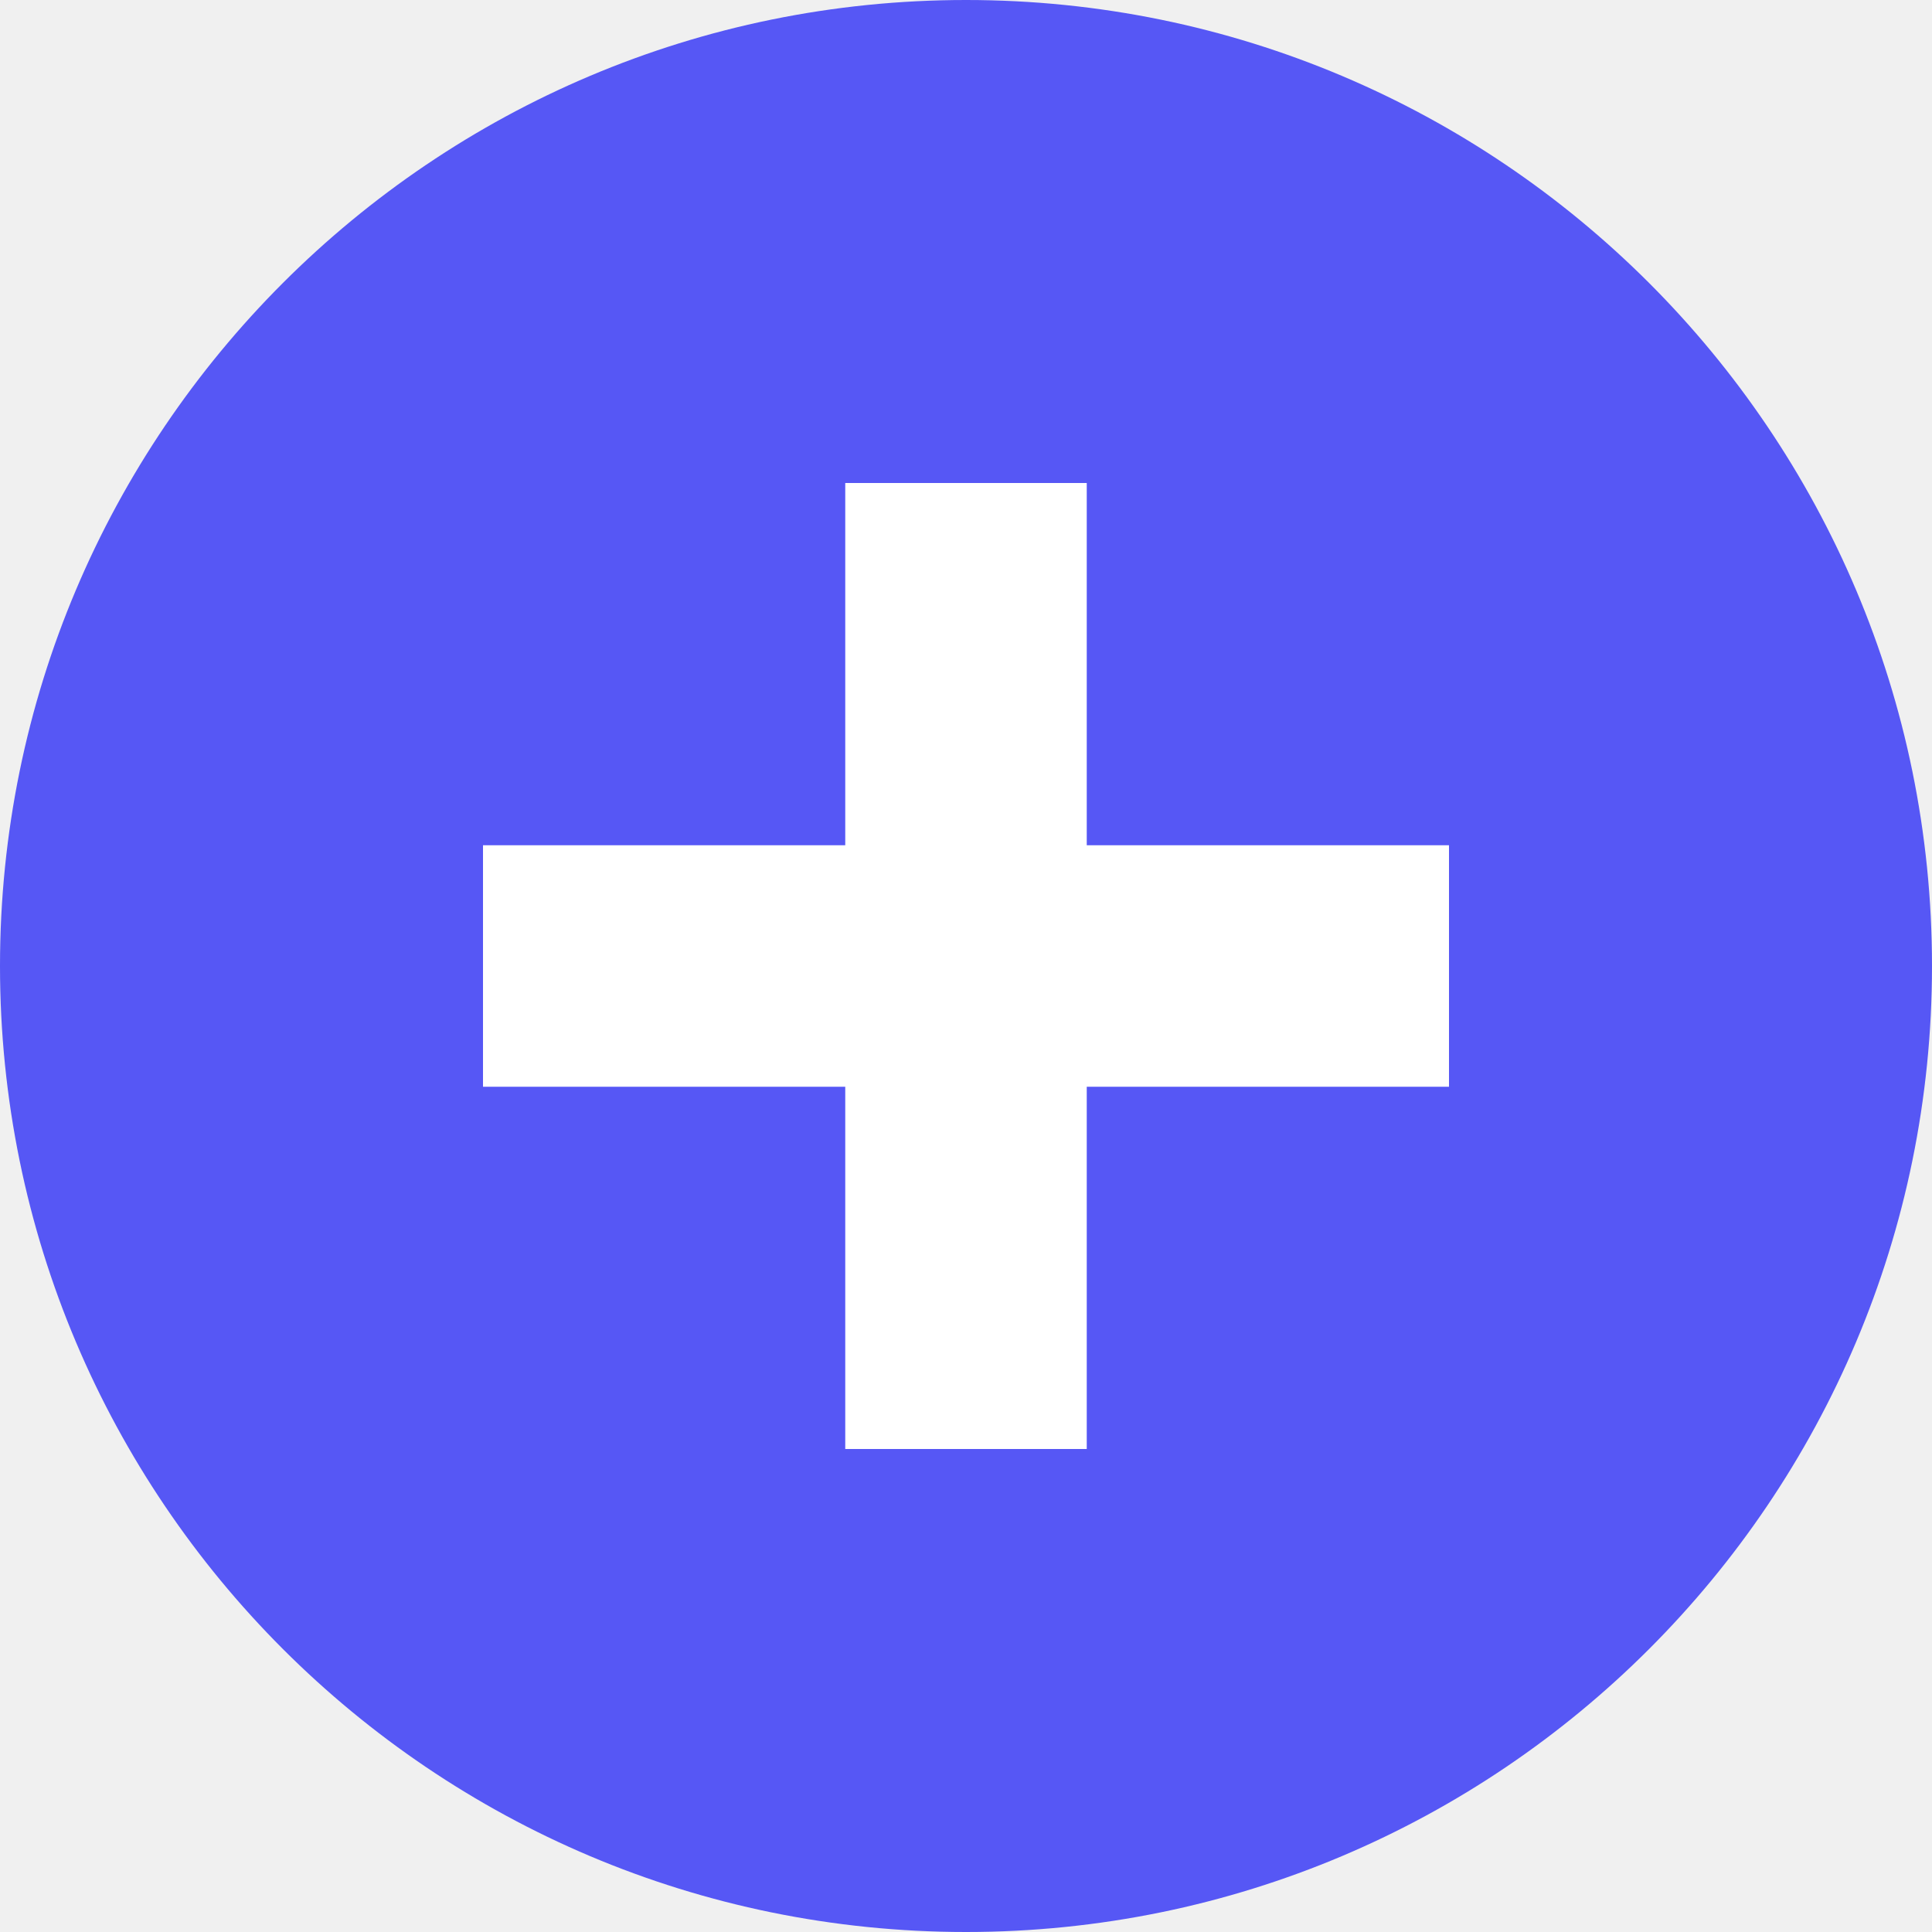
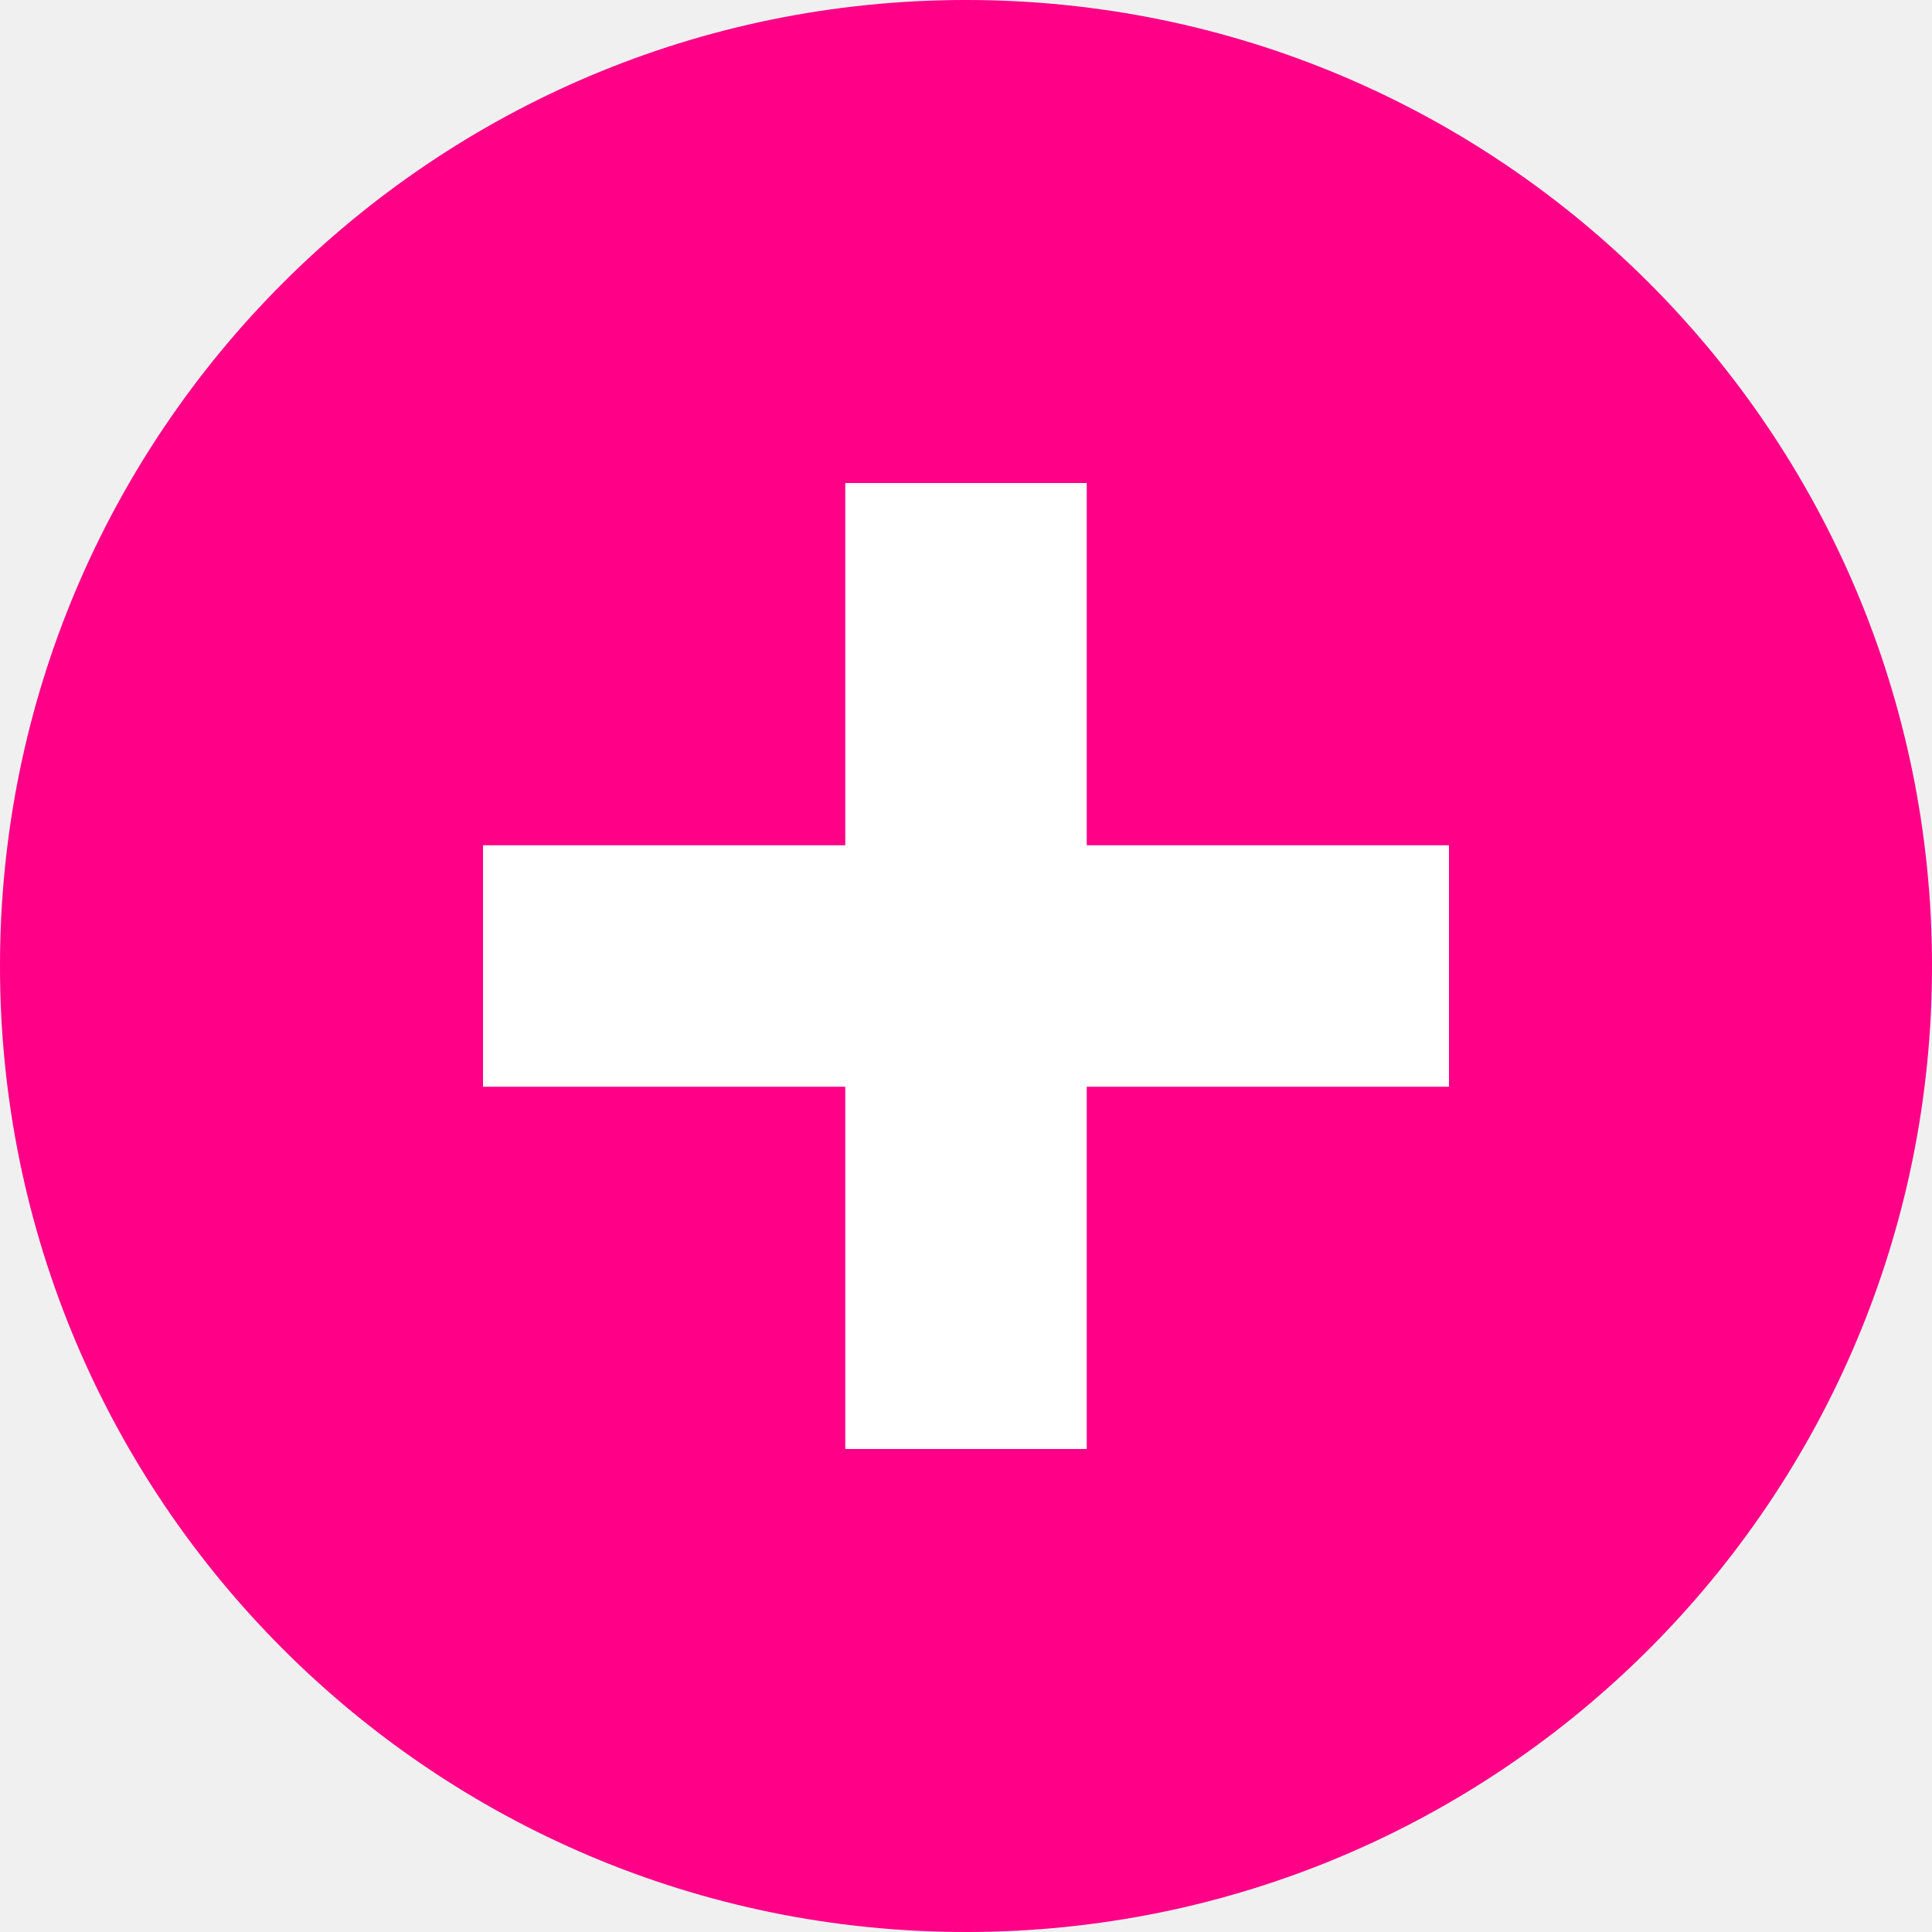
<svg xmlns="http://www.w3.org/2000/svg" width="16" height="16" version="1.1" viewBox="0 0 16 16">
-   <circle cx="8" cy="8" r="8" fill="#5657f5" />
+   <circle cx="8" cy="8" r="8" fill="#FF0087" />
  <path d="m7 4v3h-3v2h3v3h2v-3h3v-2h-3v-3h-2z" fill="#fff" />
</svg>
